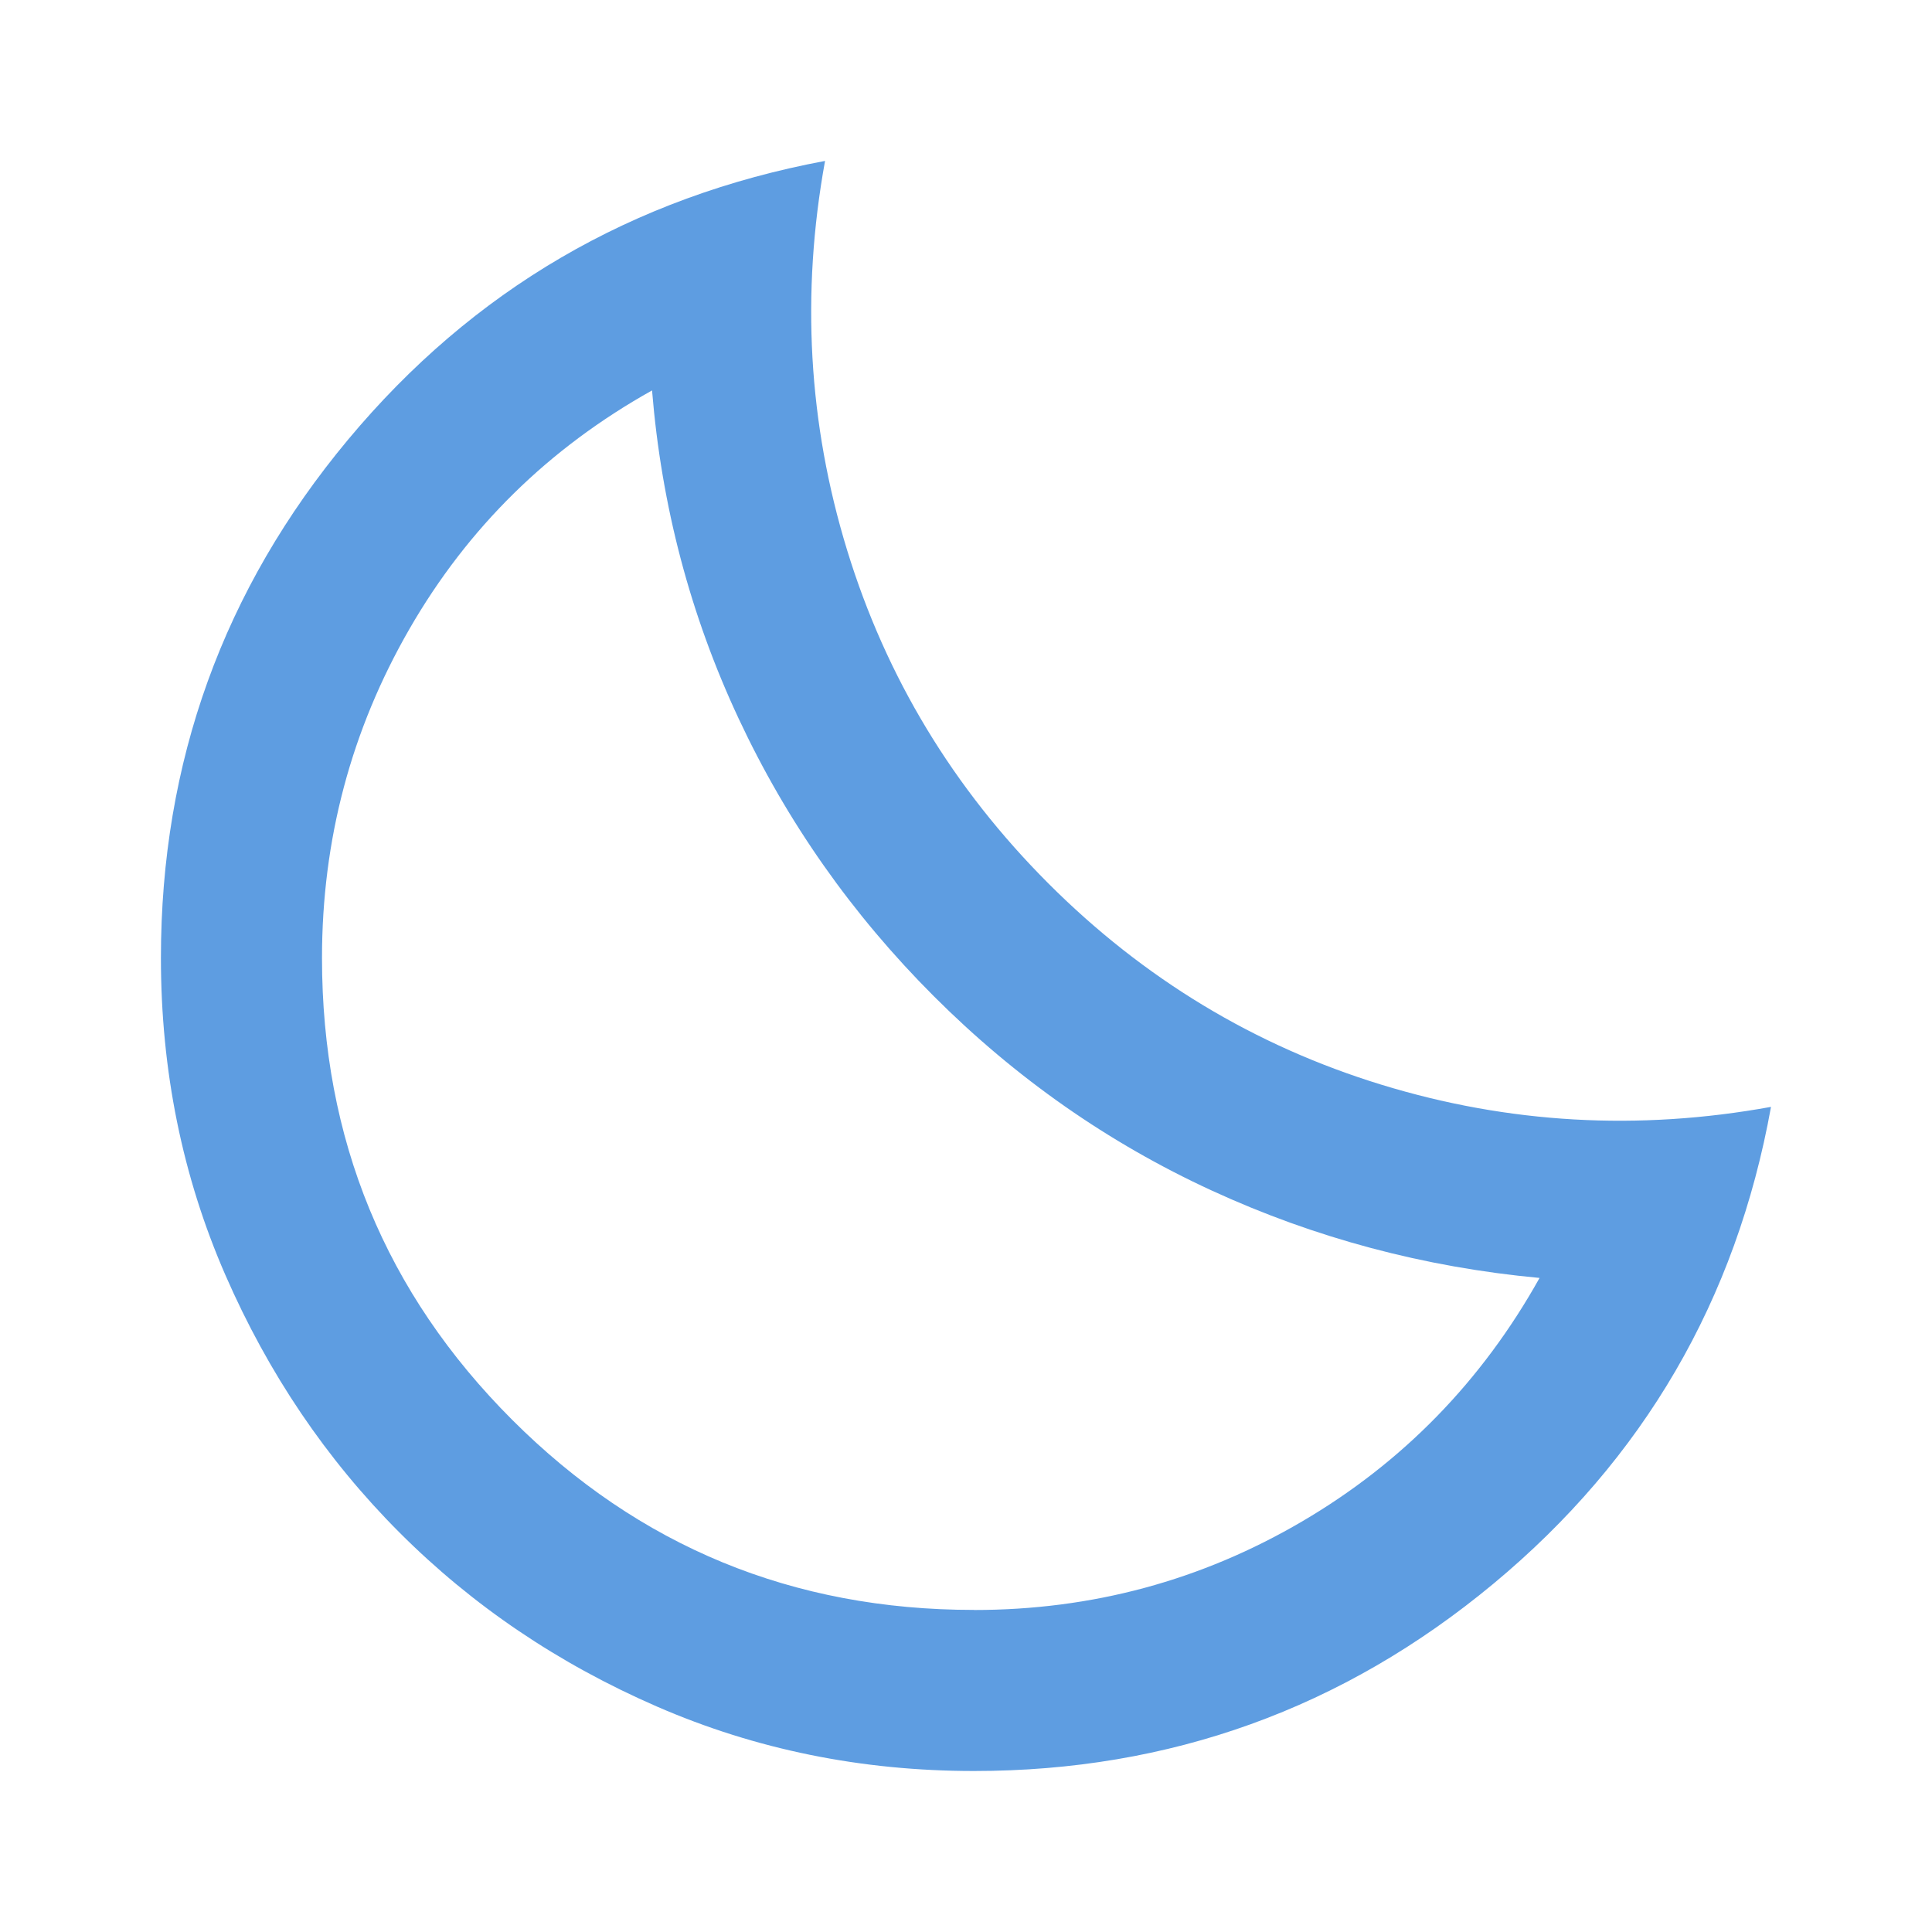
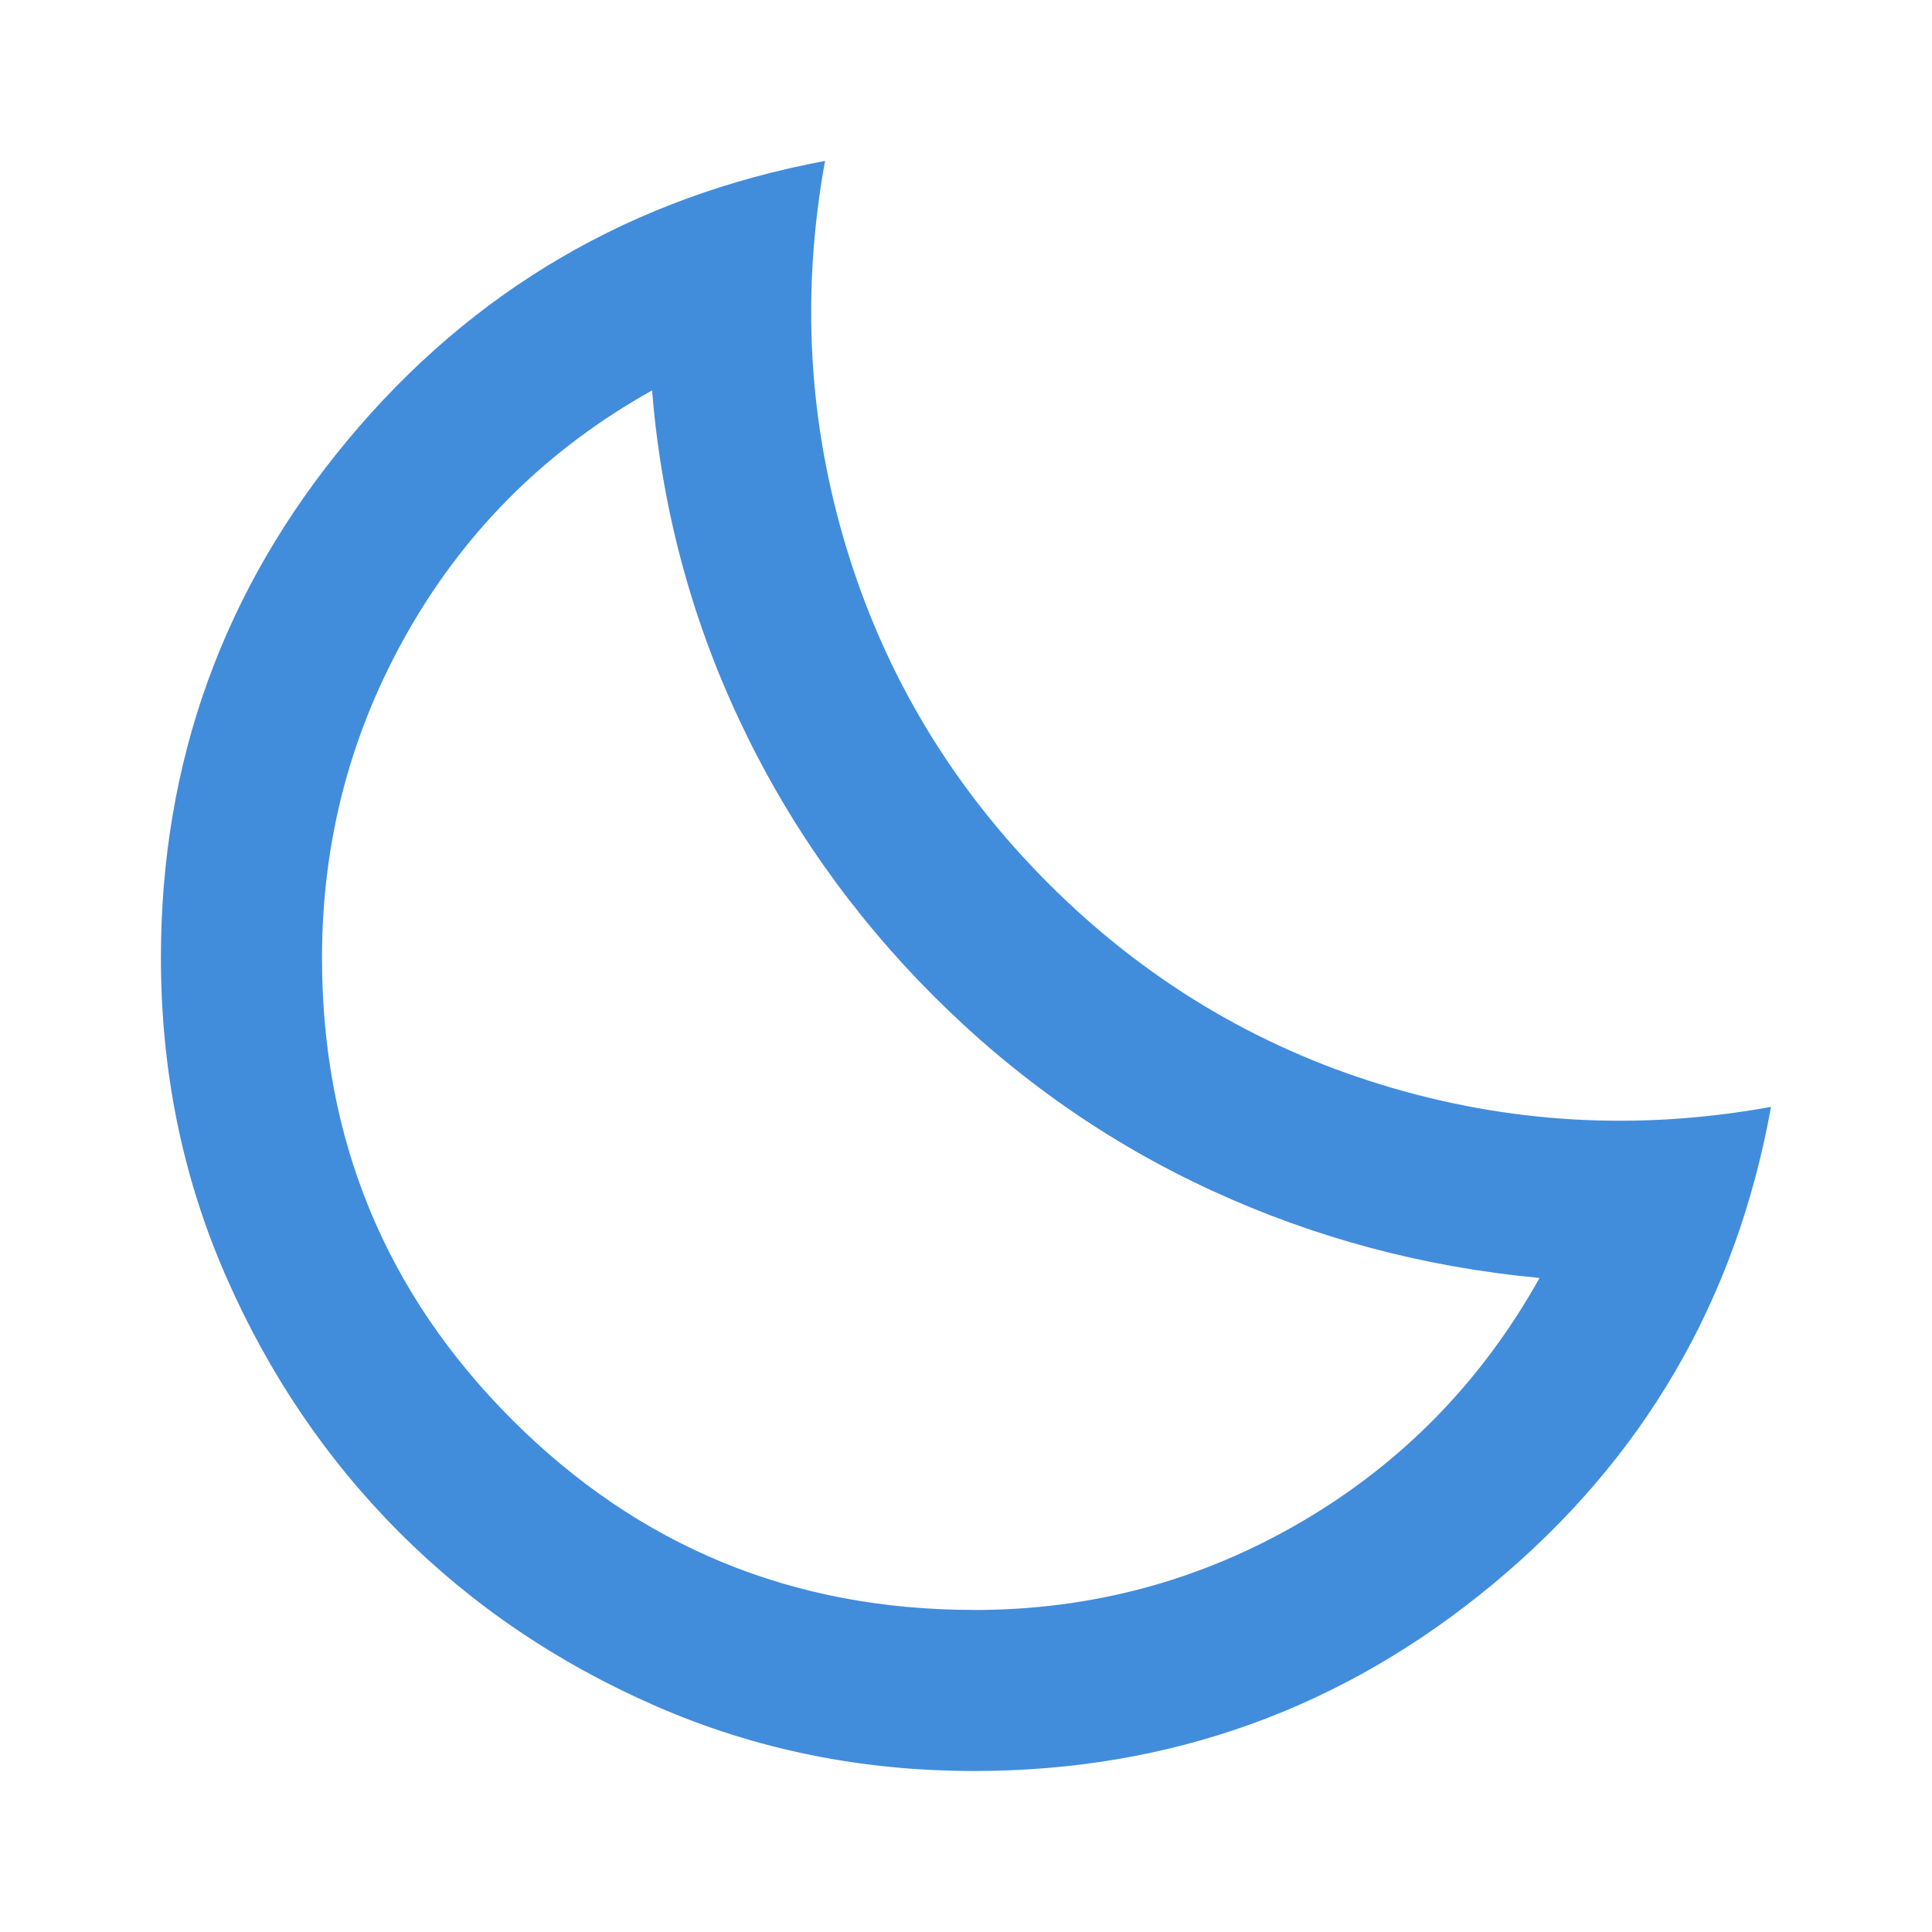
<svg xmlns="http://www.w3.org/2000/svg" fill="none" height="24" viewBox="0 0 24 24" width="24">
-   <mask id="a" height="24" maskUnits="userSpaceOnUse" width="24" x="0" y="0">
-     <path d="m0 0h24v24h-24z" fill="#d9d9d9" />
-   </mask>
-   <g mask="url(#a)">
+   <g>
    <path d="m12.1 22c-1.4 0-2.712-.267-3.938-.8s-2.292-1.254-3.2-2.163-1.629-1.975-2.163-3.2-.8-2.538-.8-3.938c0-2.433.775-4.579 2.325-6.438s3.525-3.013 5.925-3.462c-.3 1.65-.208 3.263.275 4.838s1.317 2.954 2.5 4.138c1.183 1.183 2.562 2.017 4.138 2.5s3.188.575 4.838.275c-.433 2.4-1.583 4.375-3.45 5.925s-4.017 2.325-6.45 2.325zm0-2c1.467 0 2.825-.367 4.075-1.1s2.233-1.742 2.95-3.025c-1.433-.133-2.792-.496-4.075-1.087s-2.433-1.396-3.45-2.413-1.825-2.167-2.425-3.45c-.6-1.283-.958-2.642-1.075-4.075-1.283.717-2.288 1.704-3.013 2.962s-1.087 2.621-1.087 4.088c0 2.25.787 4.162 2.362 5.737s3.487 2.362 5.737 2.362z" fill="#428cdc" />
  </g>
</svg>
